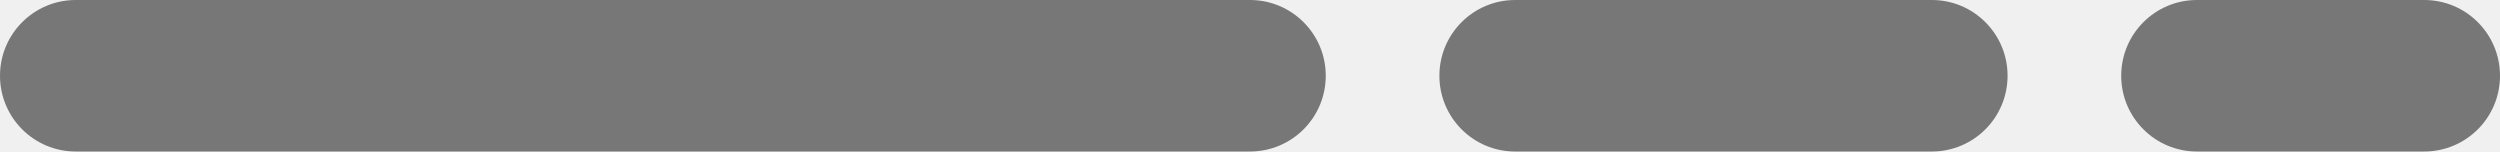
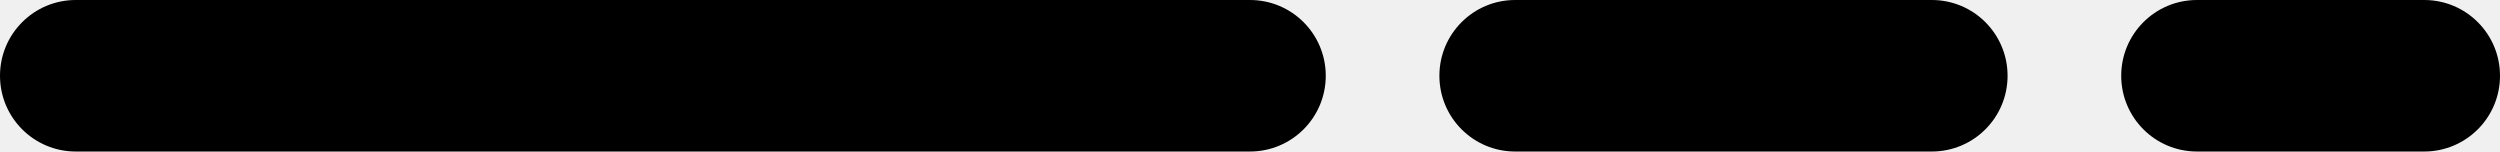
<svg xmlns="http://www.w3.org/2000/svg" width="66" height="4" viewBox="0 0 66 4" fill="none">
  <g clip-path="url(#clip0_515_5)">
-     <path d="M33 0H2C0.895 0 0 0.895 0 2C0 3.105 0.895 4 2 4H33C34.105 4 35 3.105 35 2C35 0.895 34.105 0 33 0Z" fill="#777" />
-     <path d="M51 0H40C38.895 0 38 0.895 38 2C38 3.105 38.895 4 40 4H51C52.105 4 53 3.105 53 2C53 0.895 52.105 0 51 0Z" fill="#777" />
-     <path d="M64 0H58C56.895 0 56 0.895 56 2C56 3.105 56.895 4 58 4H64C65.105 4 66 3.105 66 2C66 0.895 65.105 0 64 0Z" fill="#777" />
+     <path d="M33 0H2C0.895 0 0 0.895 0 2C0 3.105 0.895 4 2 4H33C34.105 4 35 3.105 35 2C35 0.895 34.105 0 33 0Z" fill="#000" />
+     <path d="M51 0H40C38.895 0 38 0.895 38 2C38 3.105 38.895 4 40 4H51C52.105 4 53 3.105 53 2C53 0.895 52.105 0 51 0Z" fill="#000" />
+     <path d="M64 0H58C56.895 0 56 0.895 56 2C56 3.105 56.895 4 58 4H64C65.105 4 66 3.105 66 2C66 0.895 65.105 0 64 0Z" fill="#000" />
  </g>
  <defs>
    <clipPath id="clip0_515_5">
      <rect width="66" height="4" fill="white" />
    </clipPath>
  </defs>
</svg>
